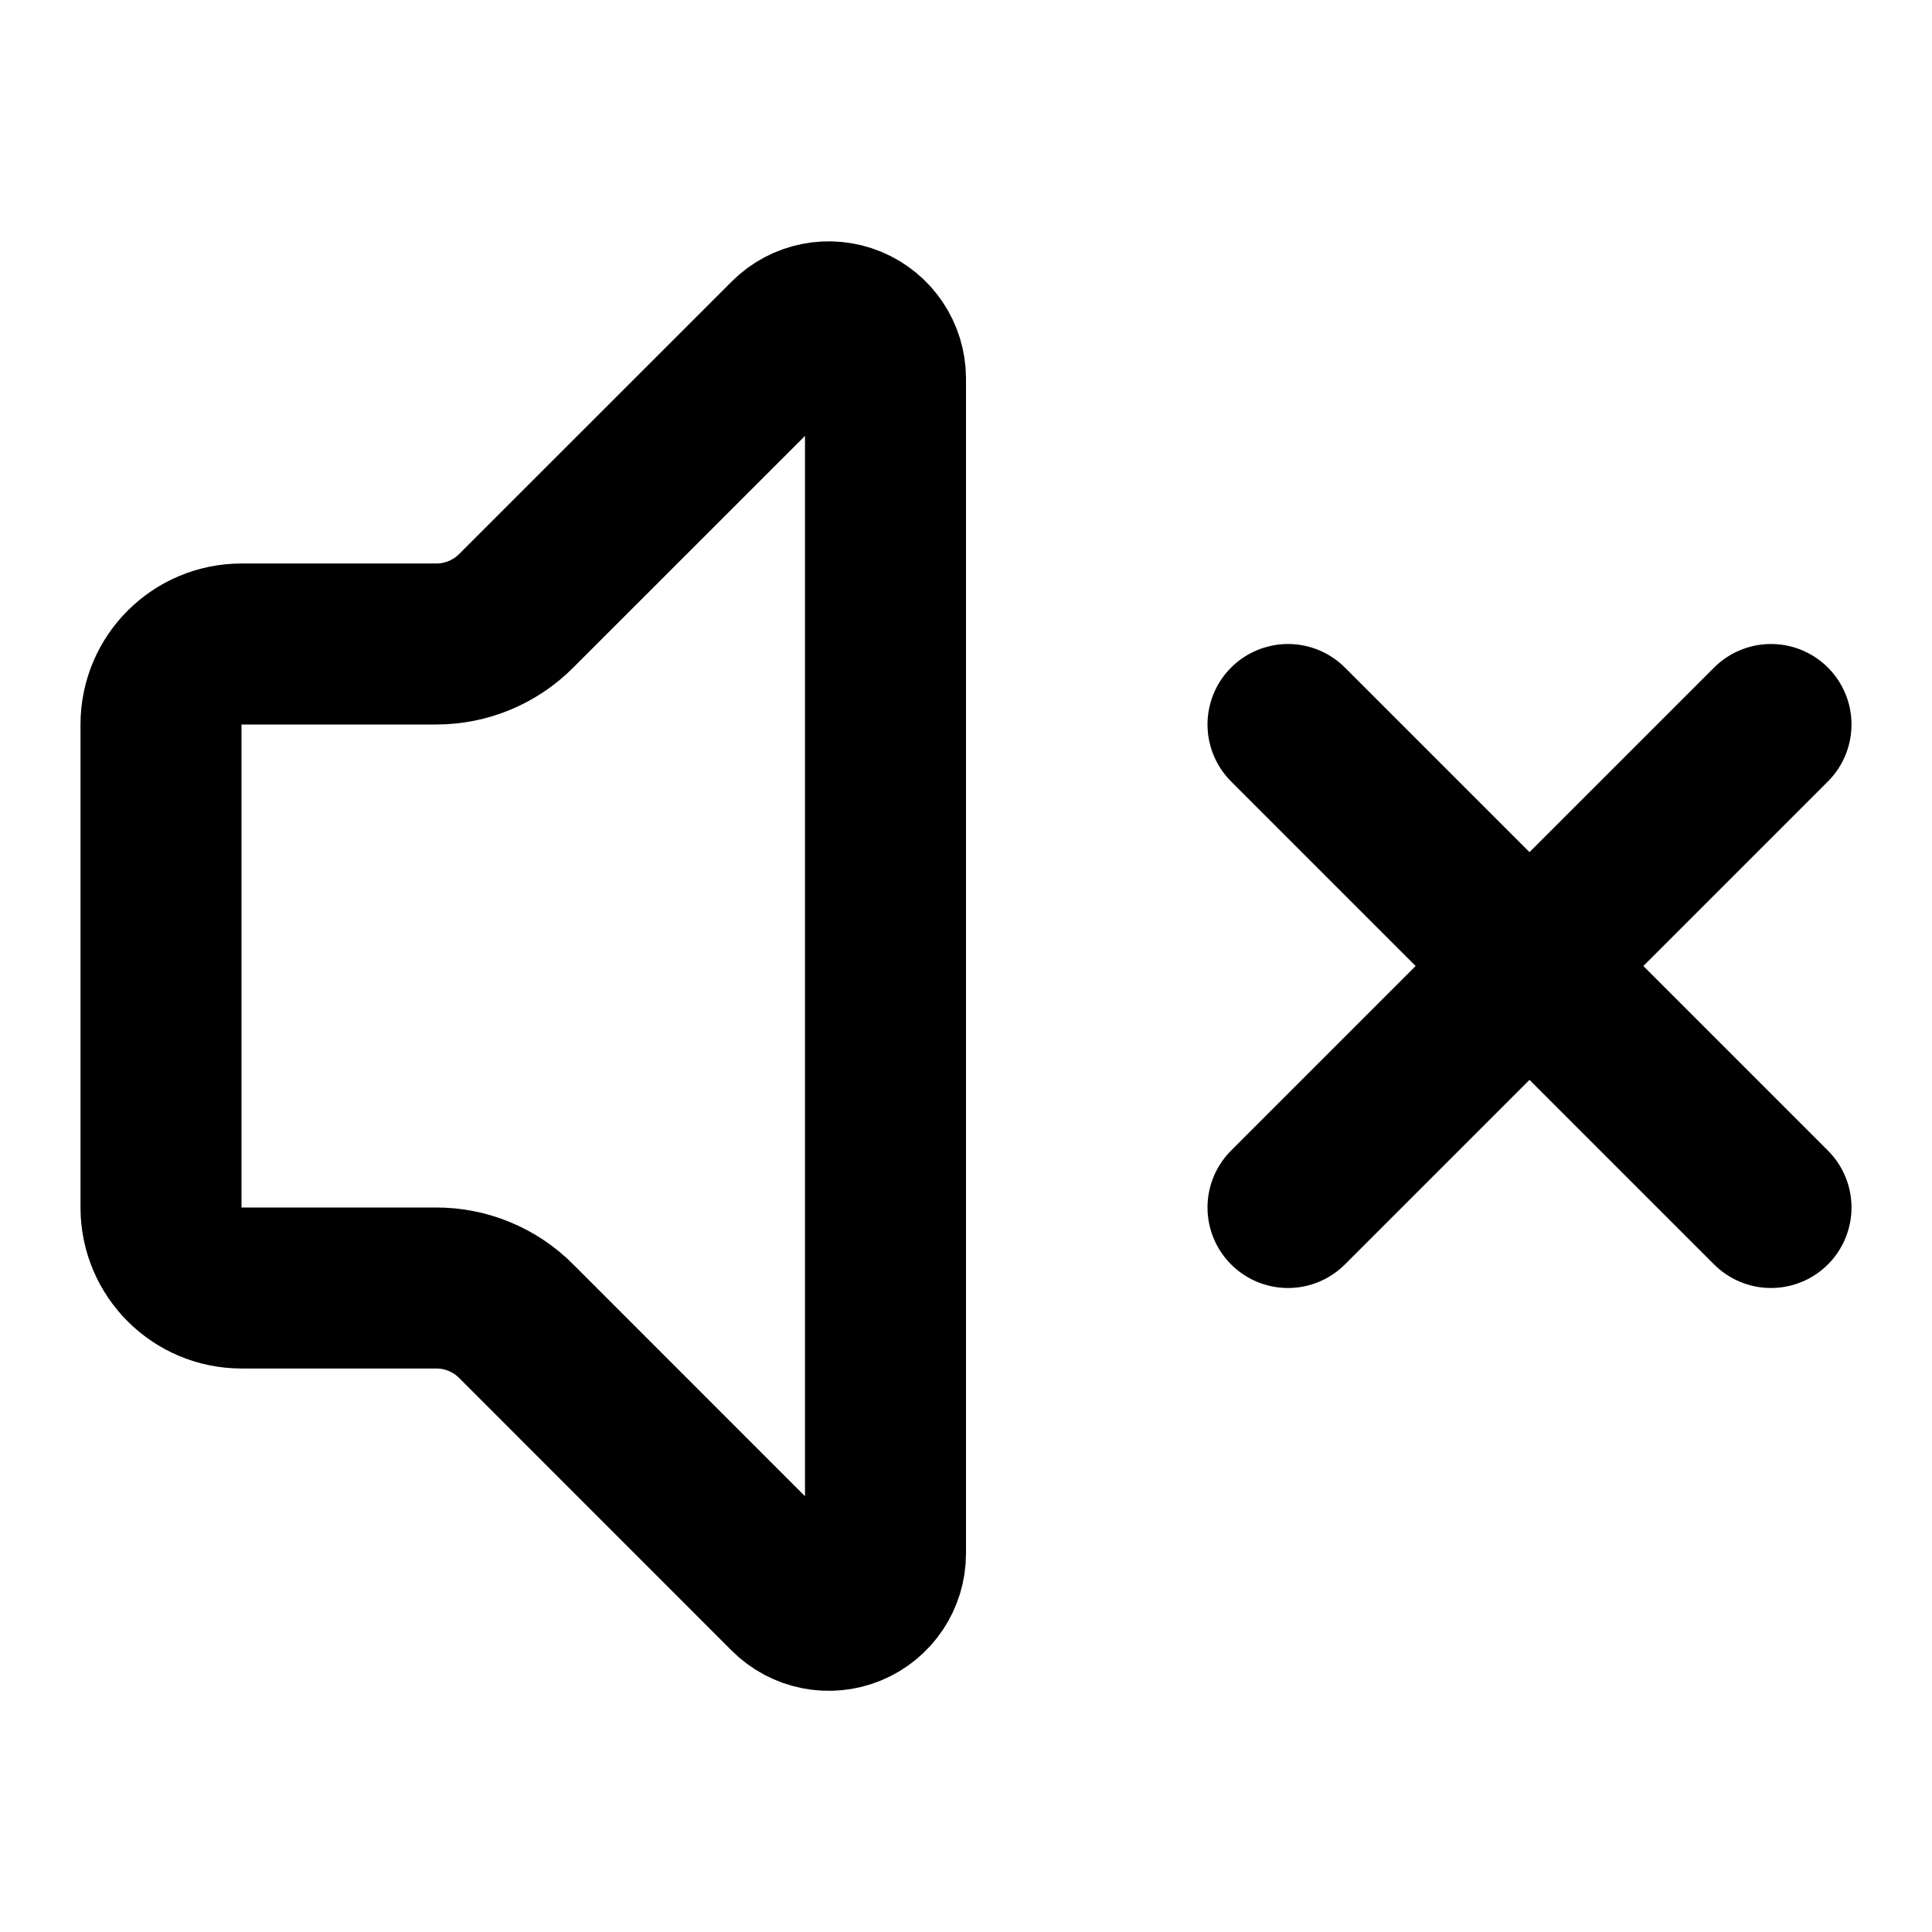
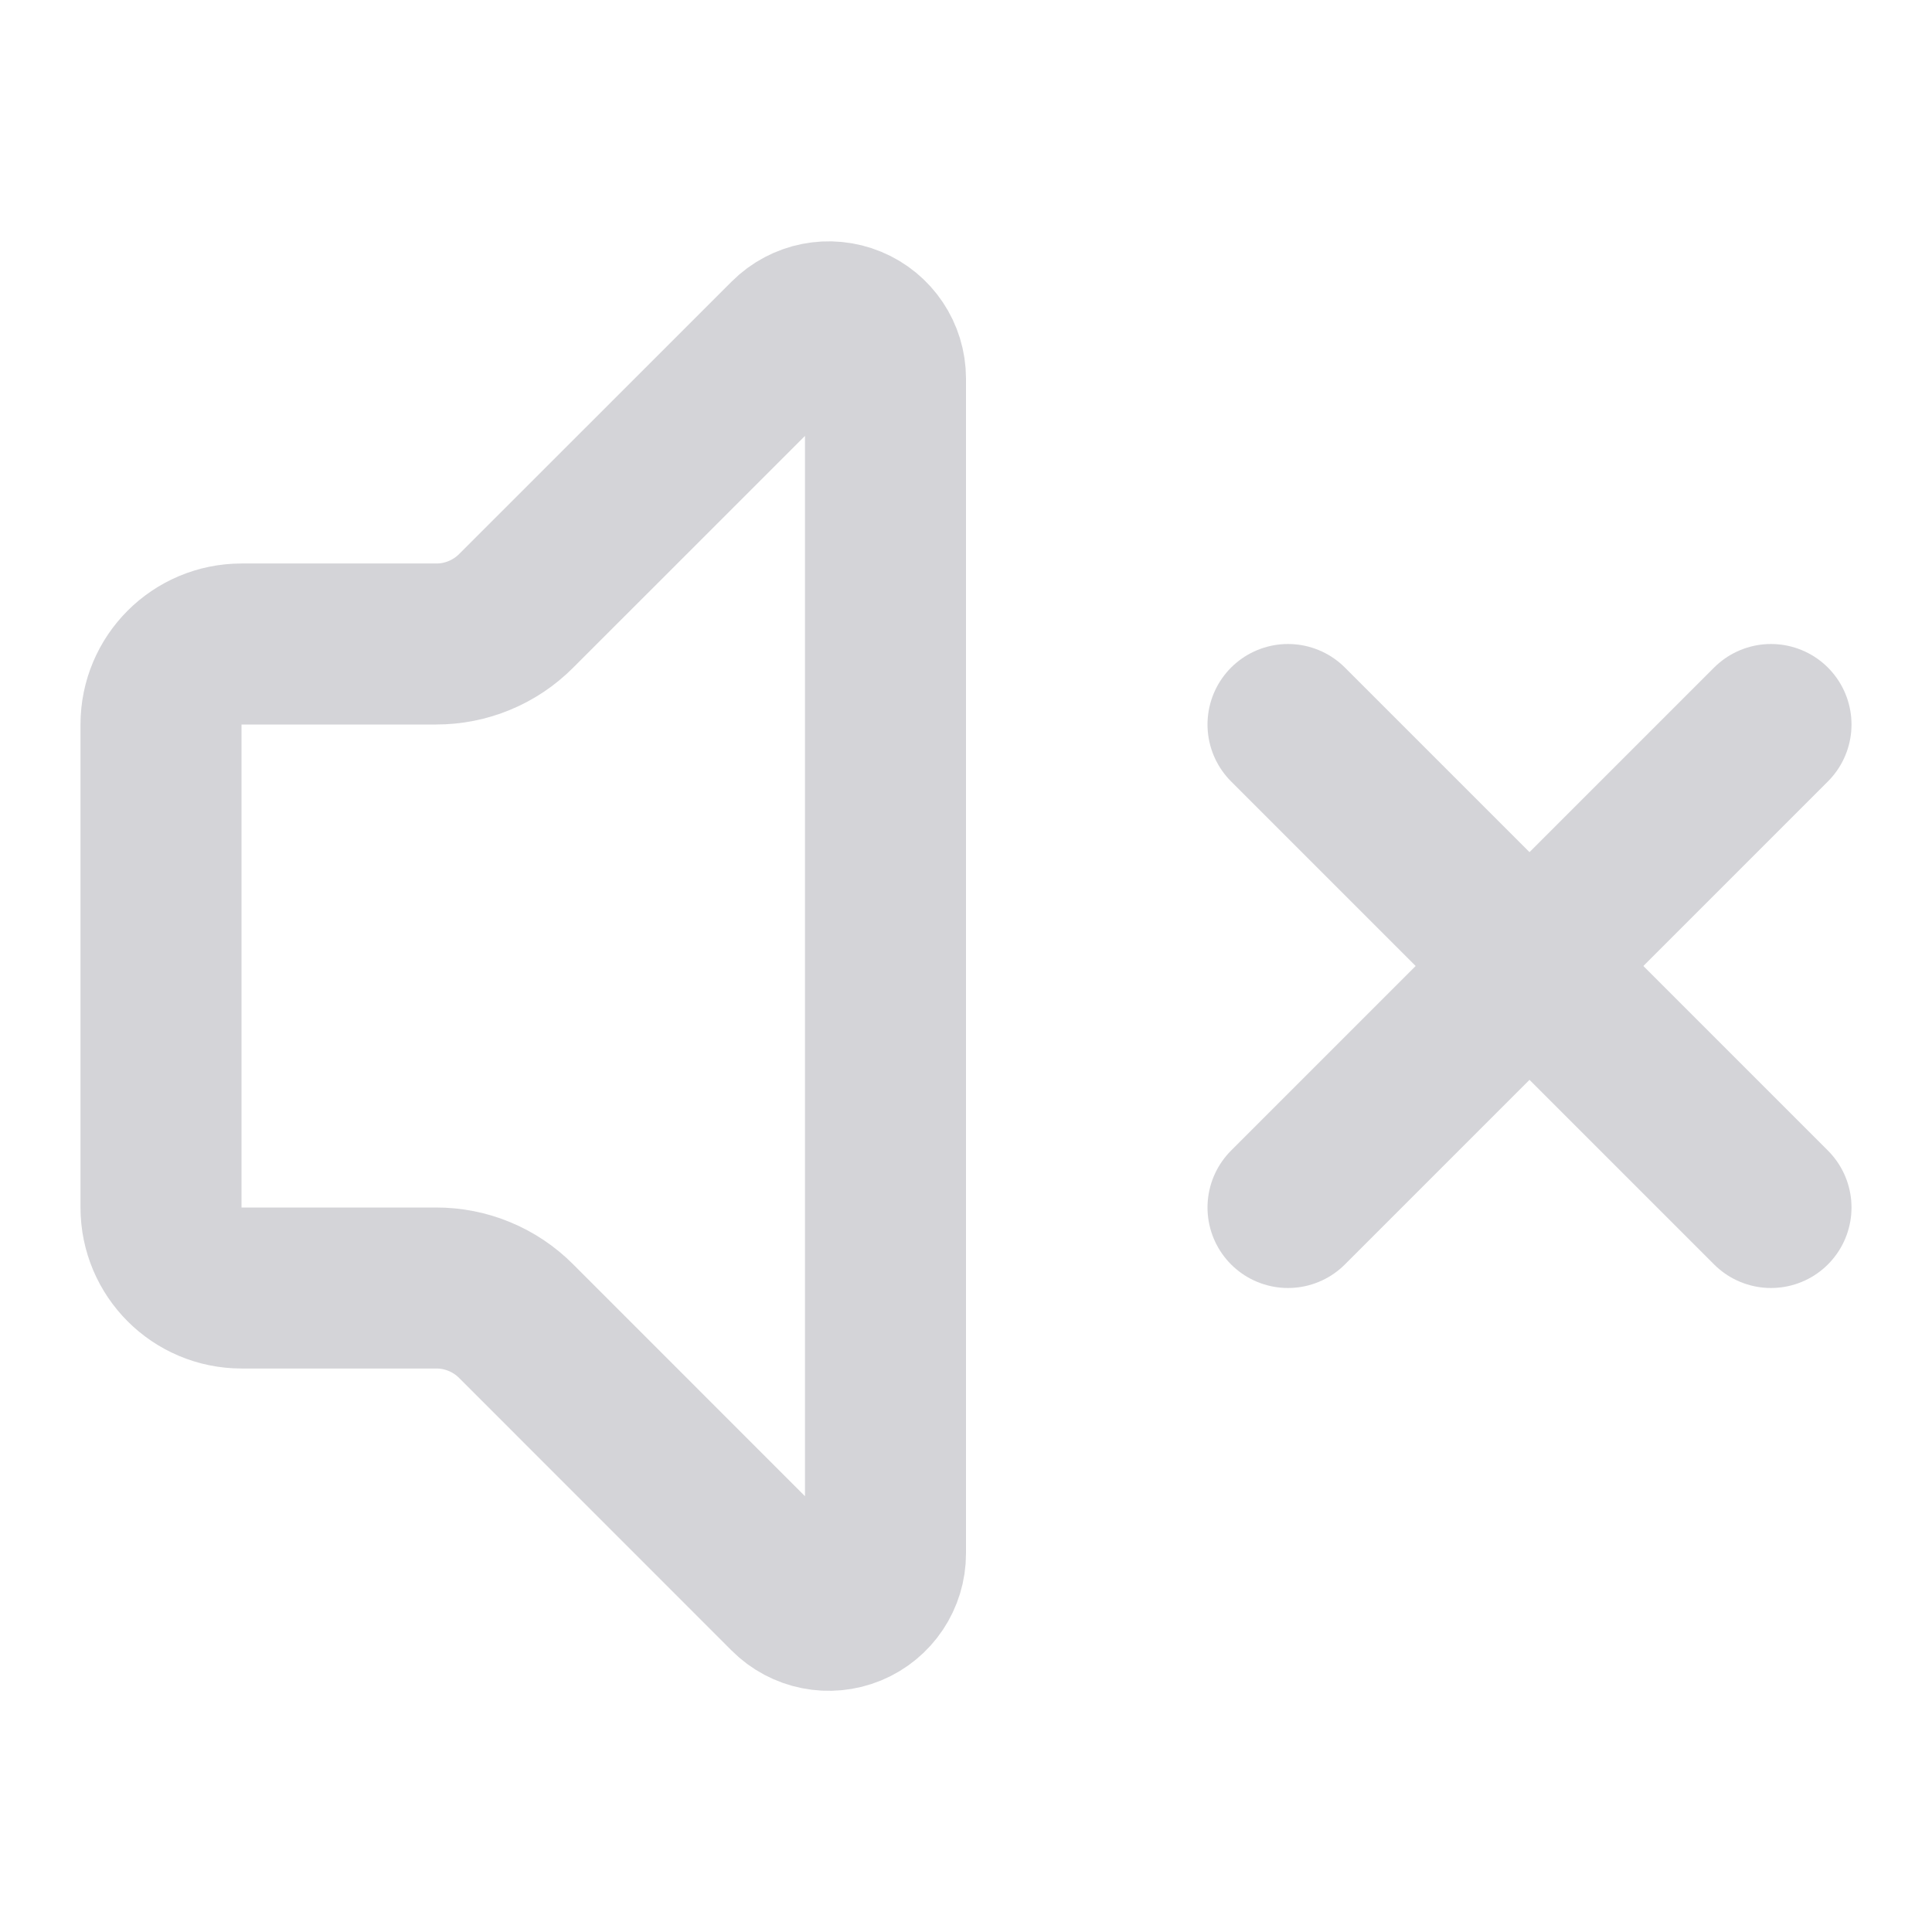
- <svg xmlns="http://www.w3.org/2000/svg" width="24" height="24" viewBox="0 0 24 24" fill="none" stroke="currentColor" stroke-width="2" stroke-linecap="round" stroke-linejoin="round">
+ <svg xmlns="http://www.w3.org/2000/svg" width="24" height="24" viewBox="0 0 24 24" fill="none" stroke="#d4d4d8" stroke-width="2" stroke-linecap="round" stroke-linejoin="round">
  <path d="M11 4.702a.705.705 0 0 0-1.203-.498L6.413 7.587A1.4 1.4 0 0 1 5.416 8H3a1 1 0 0 0-1 1v6a1 1 0 0 0 1 1h2.416a1.4 1.4 0 0 1 .997.413l3.383 3.384A.705.705 0 0 0 11 19.298z" />
  <line x1="22" x2="16" y1="9" y2="15" />
  <line x1="16" x2="22" y1="9" y2="15" />
</svg>
